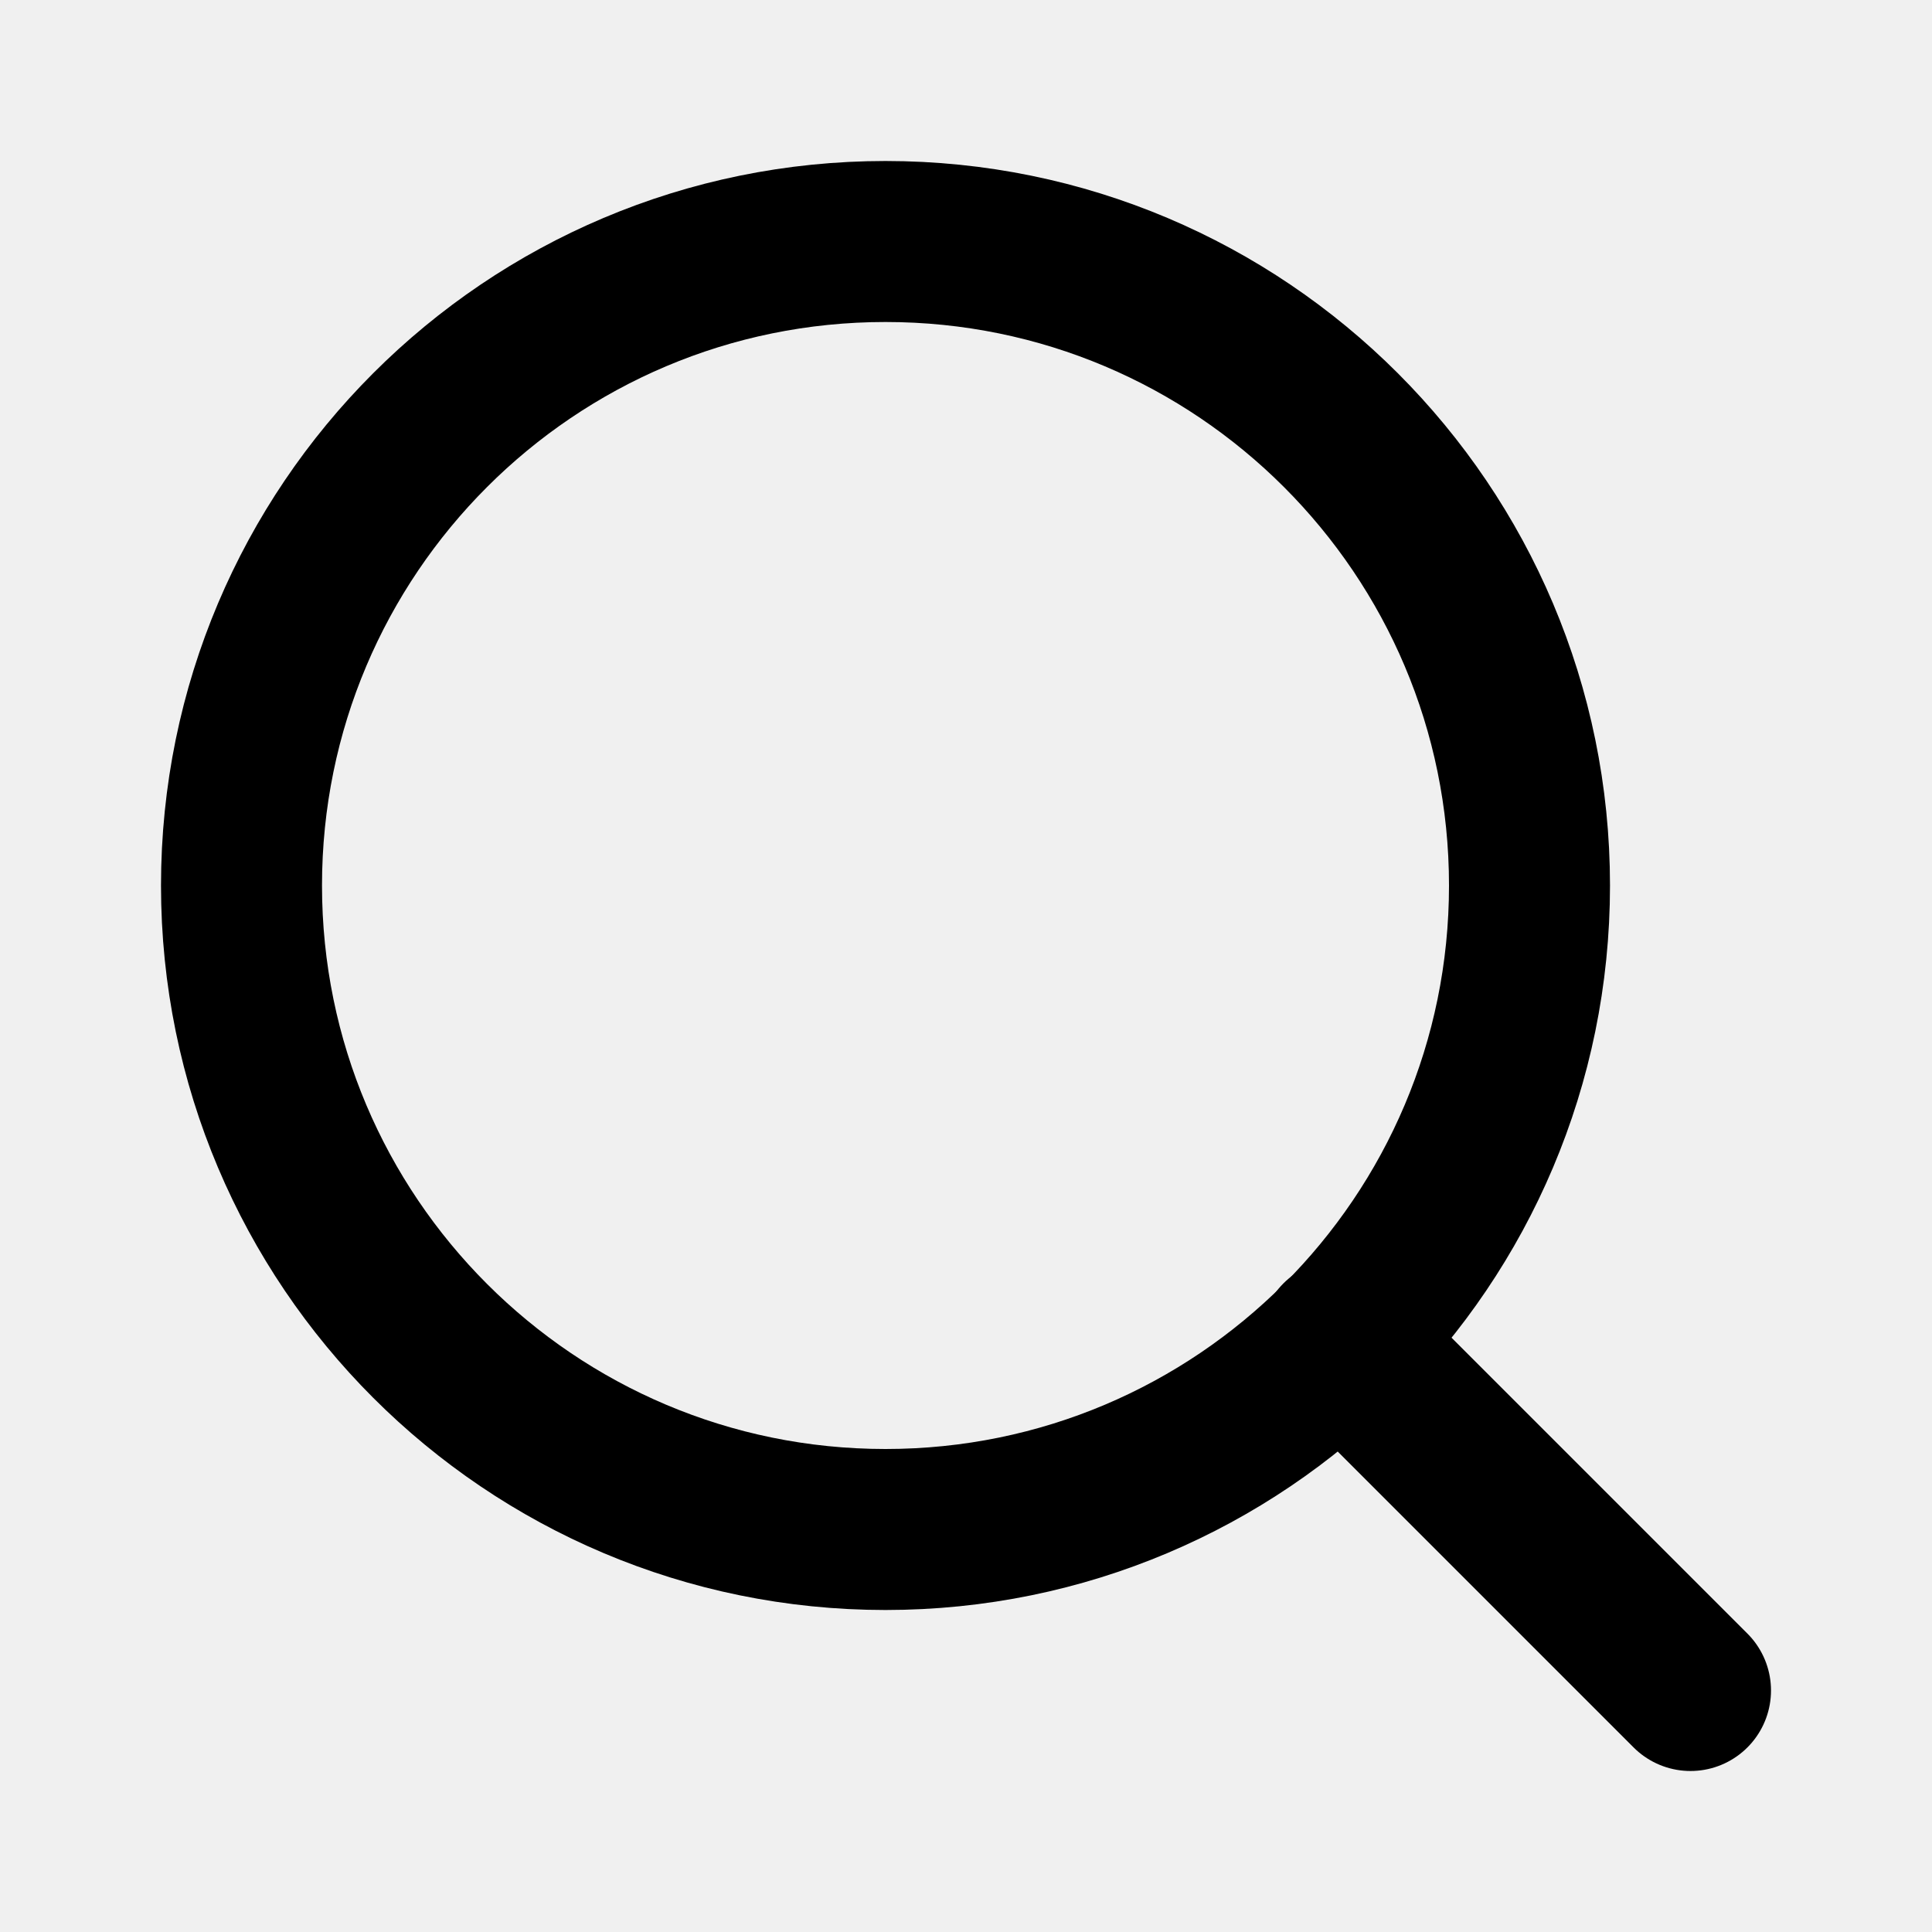
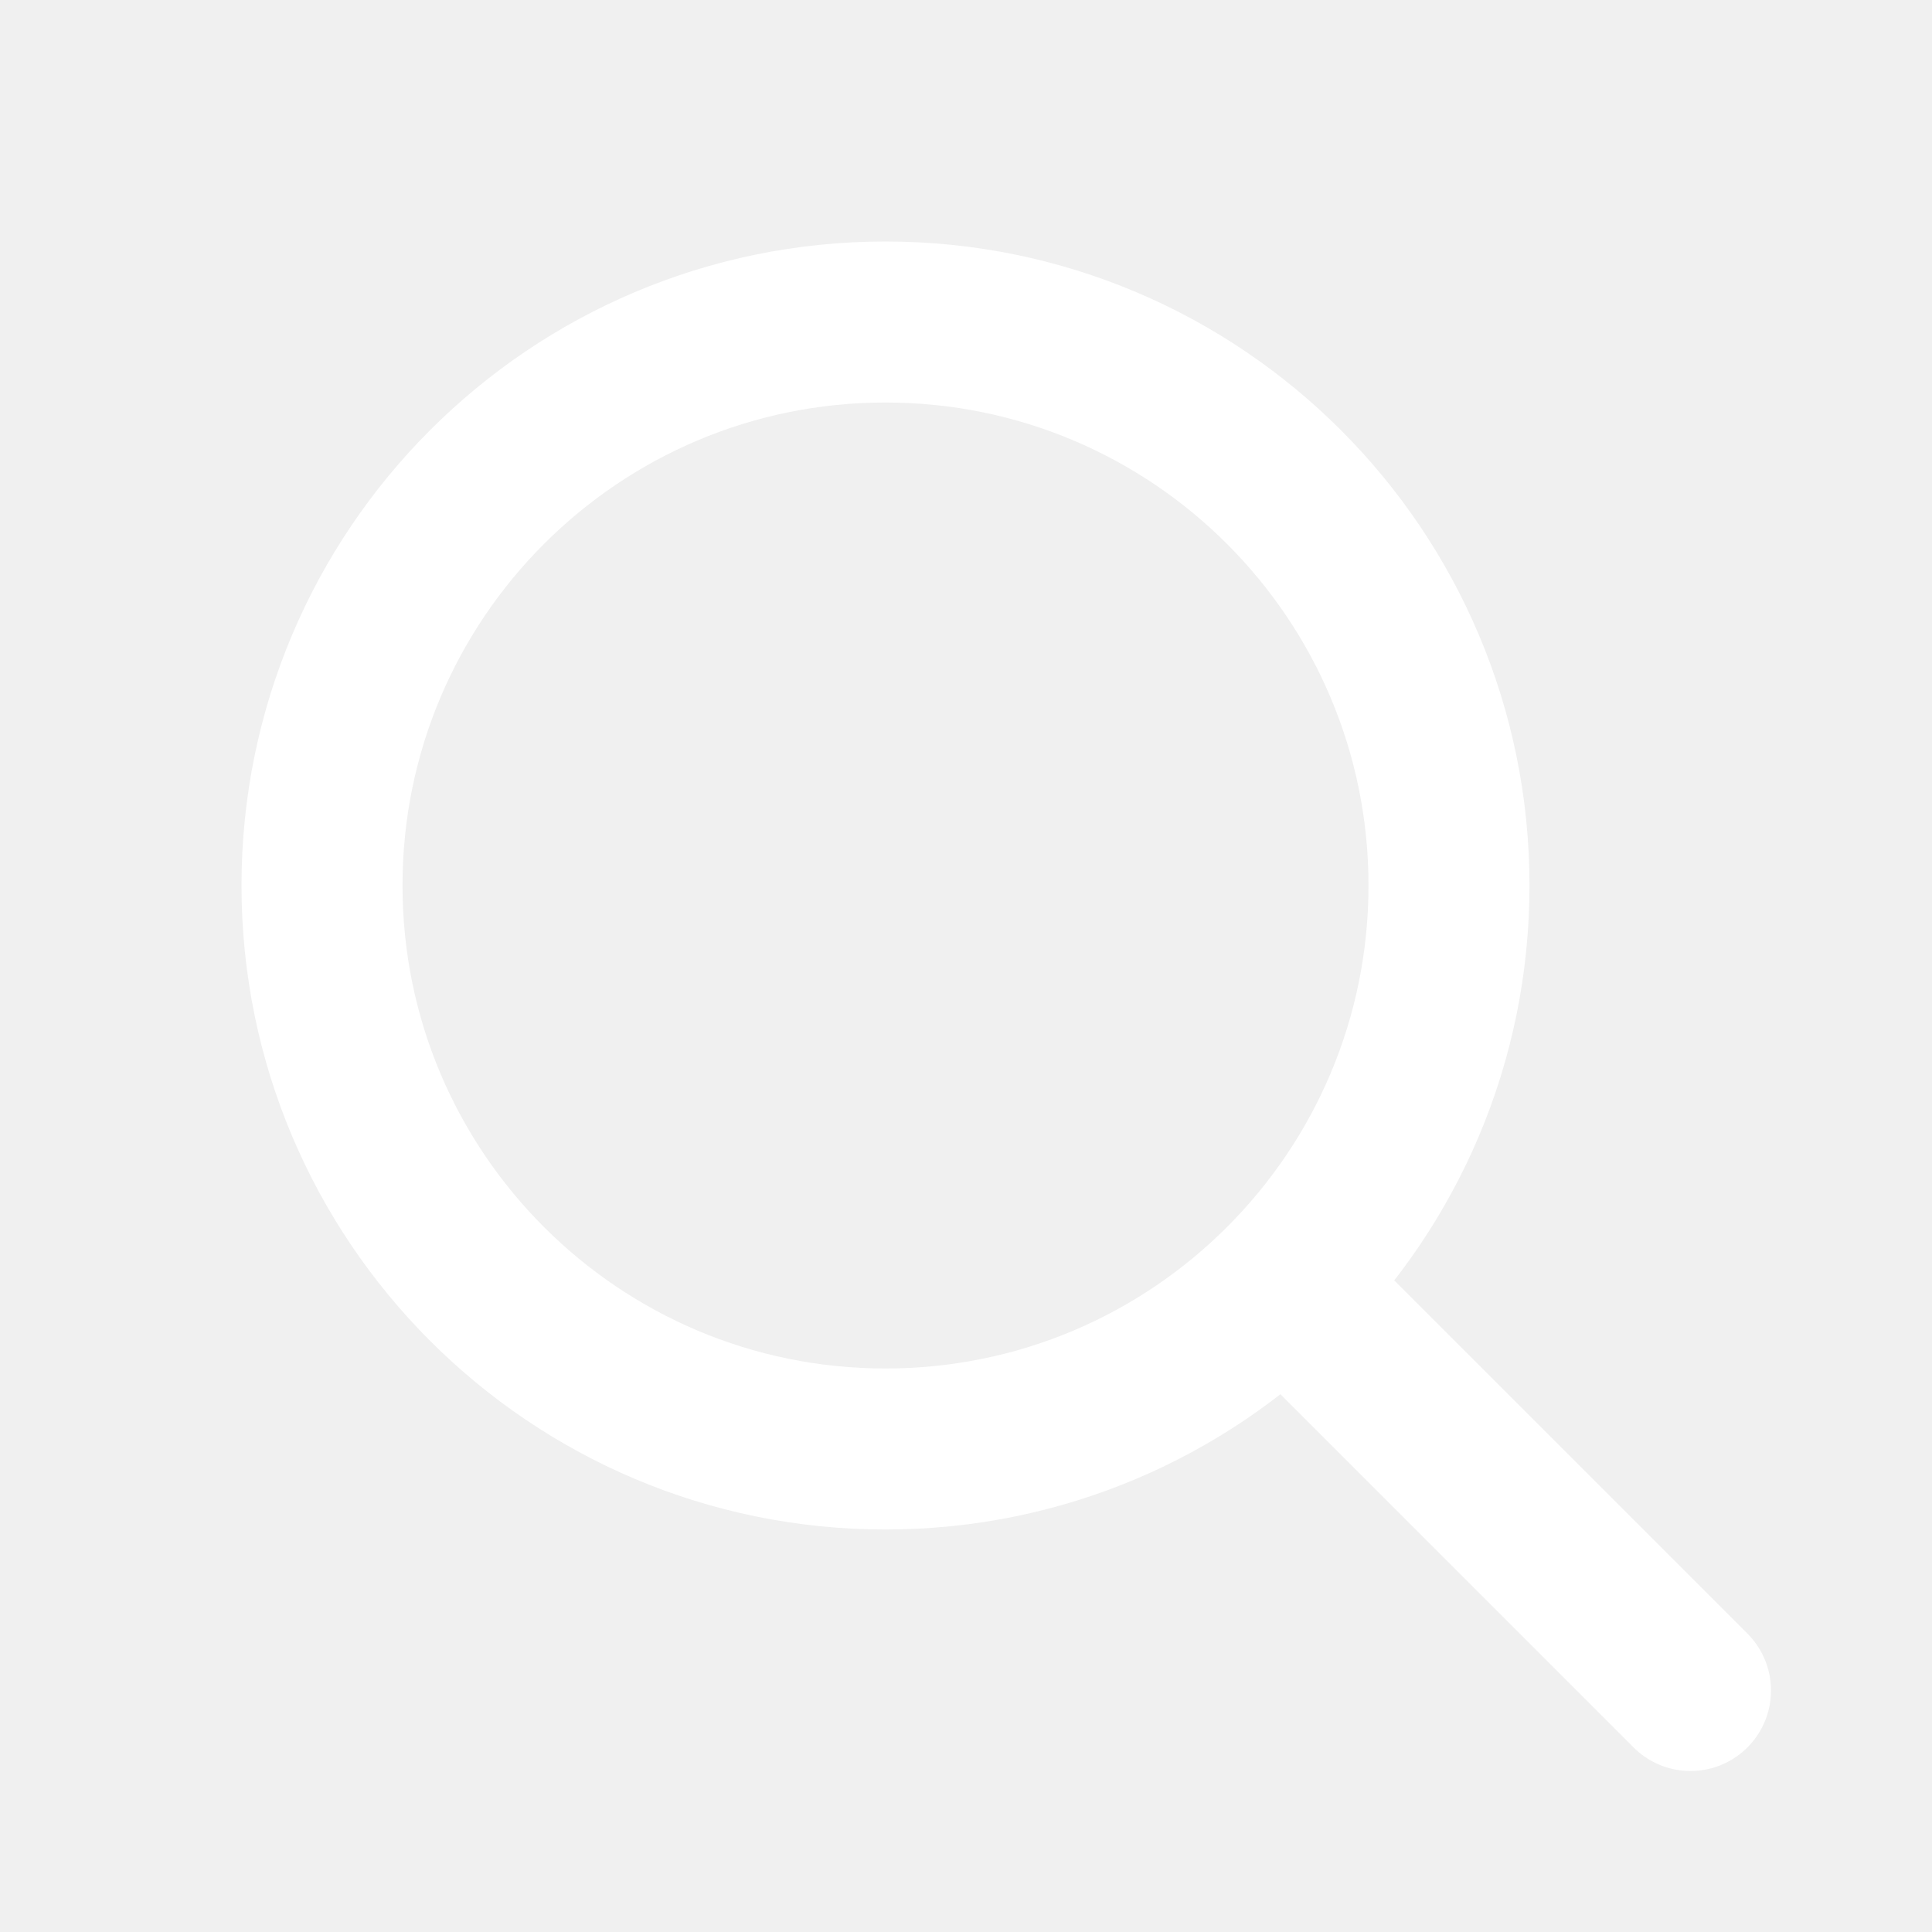
- <svg xmlns="http://www.w3.org/2000/svg" viewBox="0 0 24 24" fill="none" stroke="currentColor" stroke-width="2" stroke-linecap="round" stroke-linejoin="round">
-   <circle cx="11" cy="11" r="8" />
-   <line x1="21" y1="21" x2="16.65" y2="16.65" />
+ <svg xmlns="http://www.w3.org/2000/svg" viewBox="0 0 24 24" fill="none" stroke="#FFFFFF" stroke-width="2" stroke-linecap="round" stroke-linejoin="round">
+   <circle cx="11" cy="11" r="7" fill="none" stroke="#FFFFFF" stroke-width="2" />
+   <line x1="16" y1="16" x2="21" y2="21" stroke="#FFFFFF" stroke-width="2" stroke-linecap="round" />
</svg>
